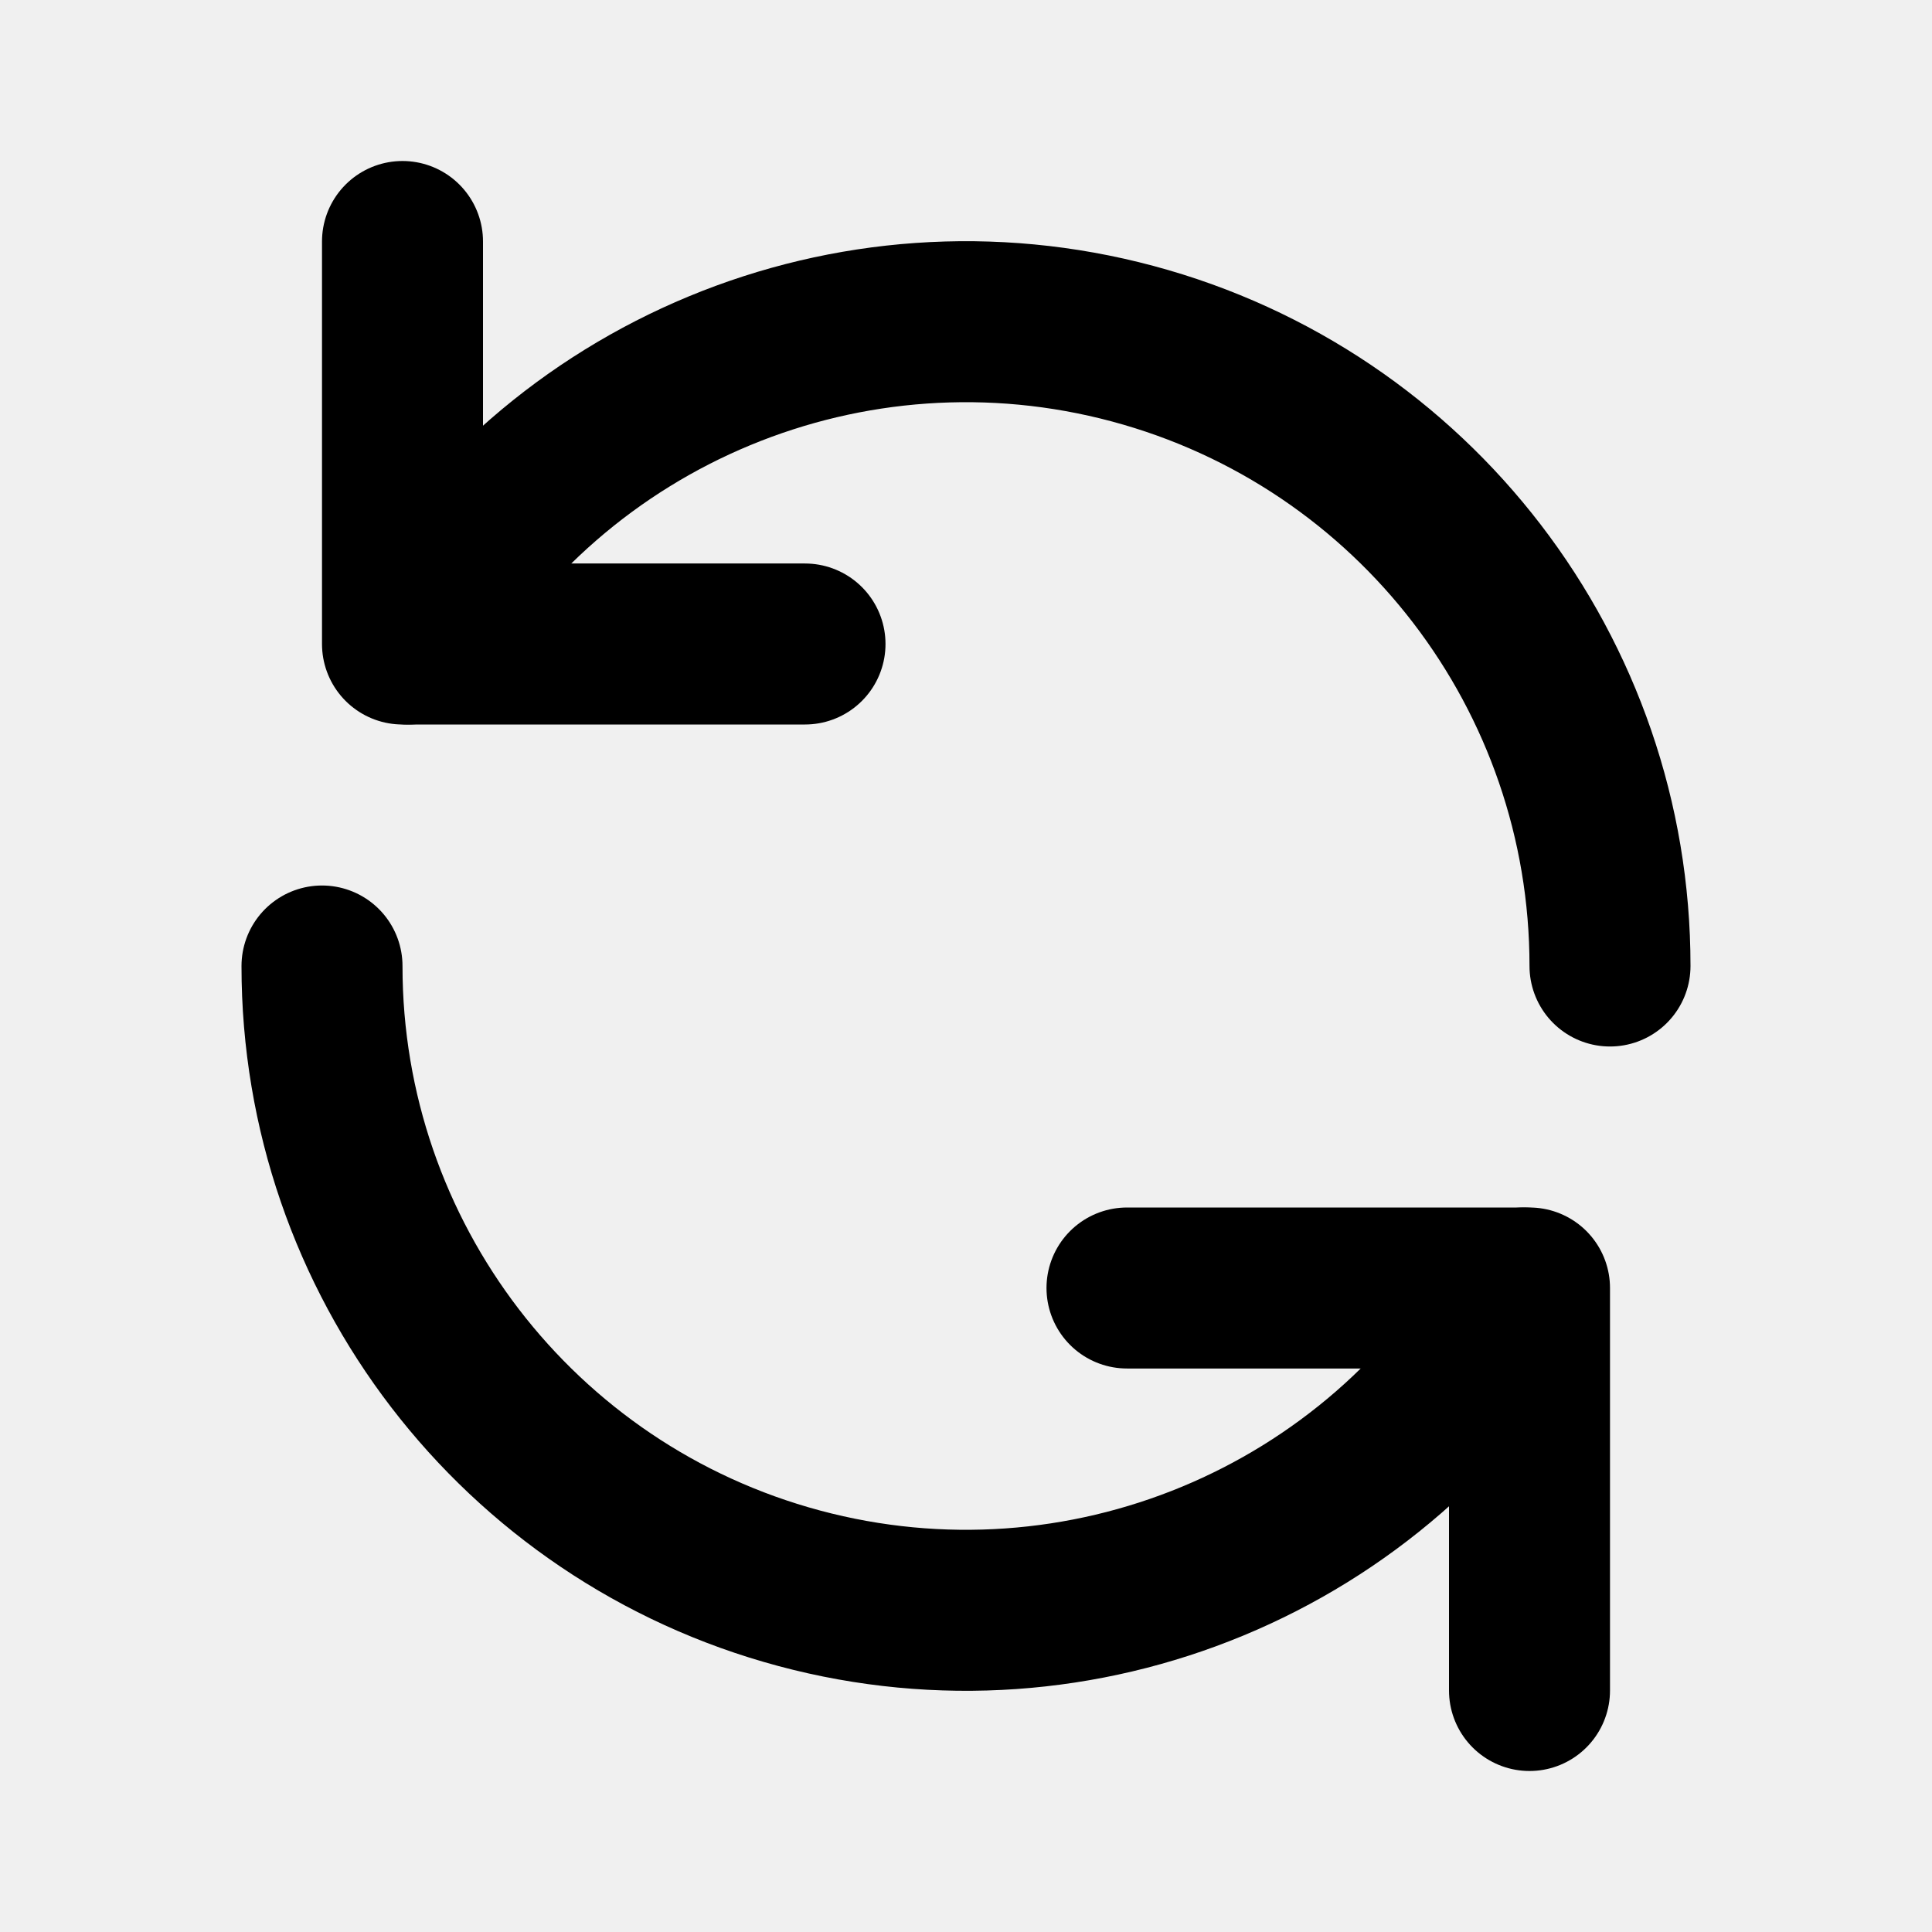
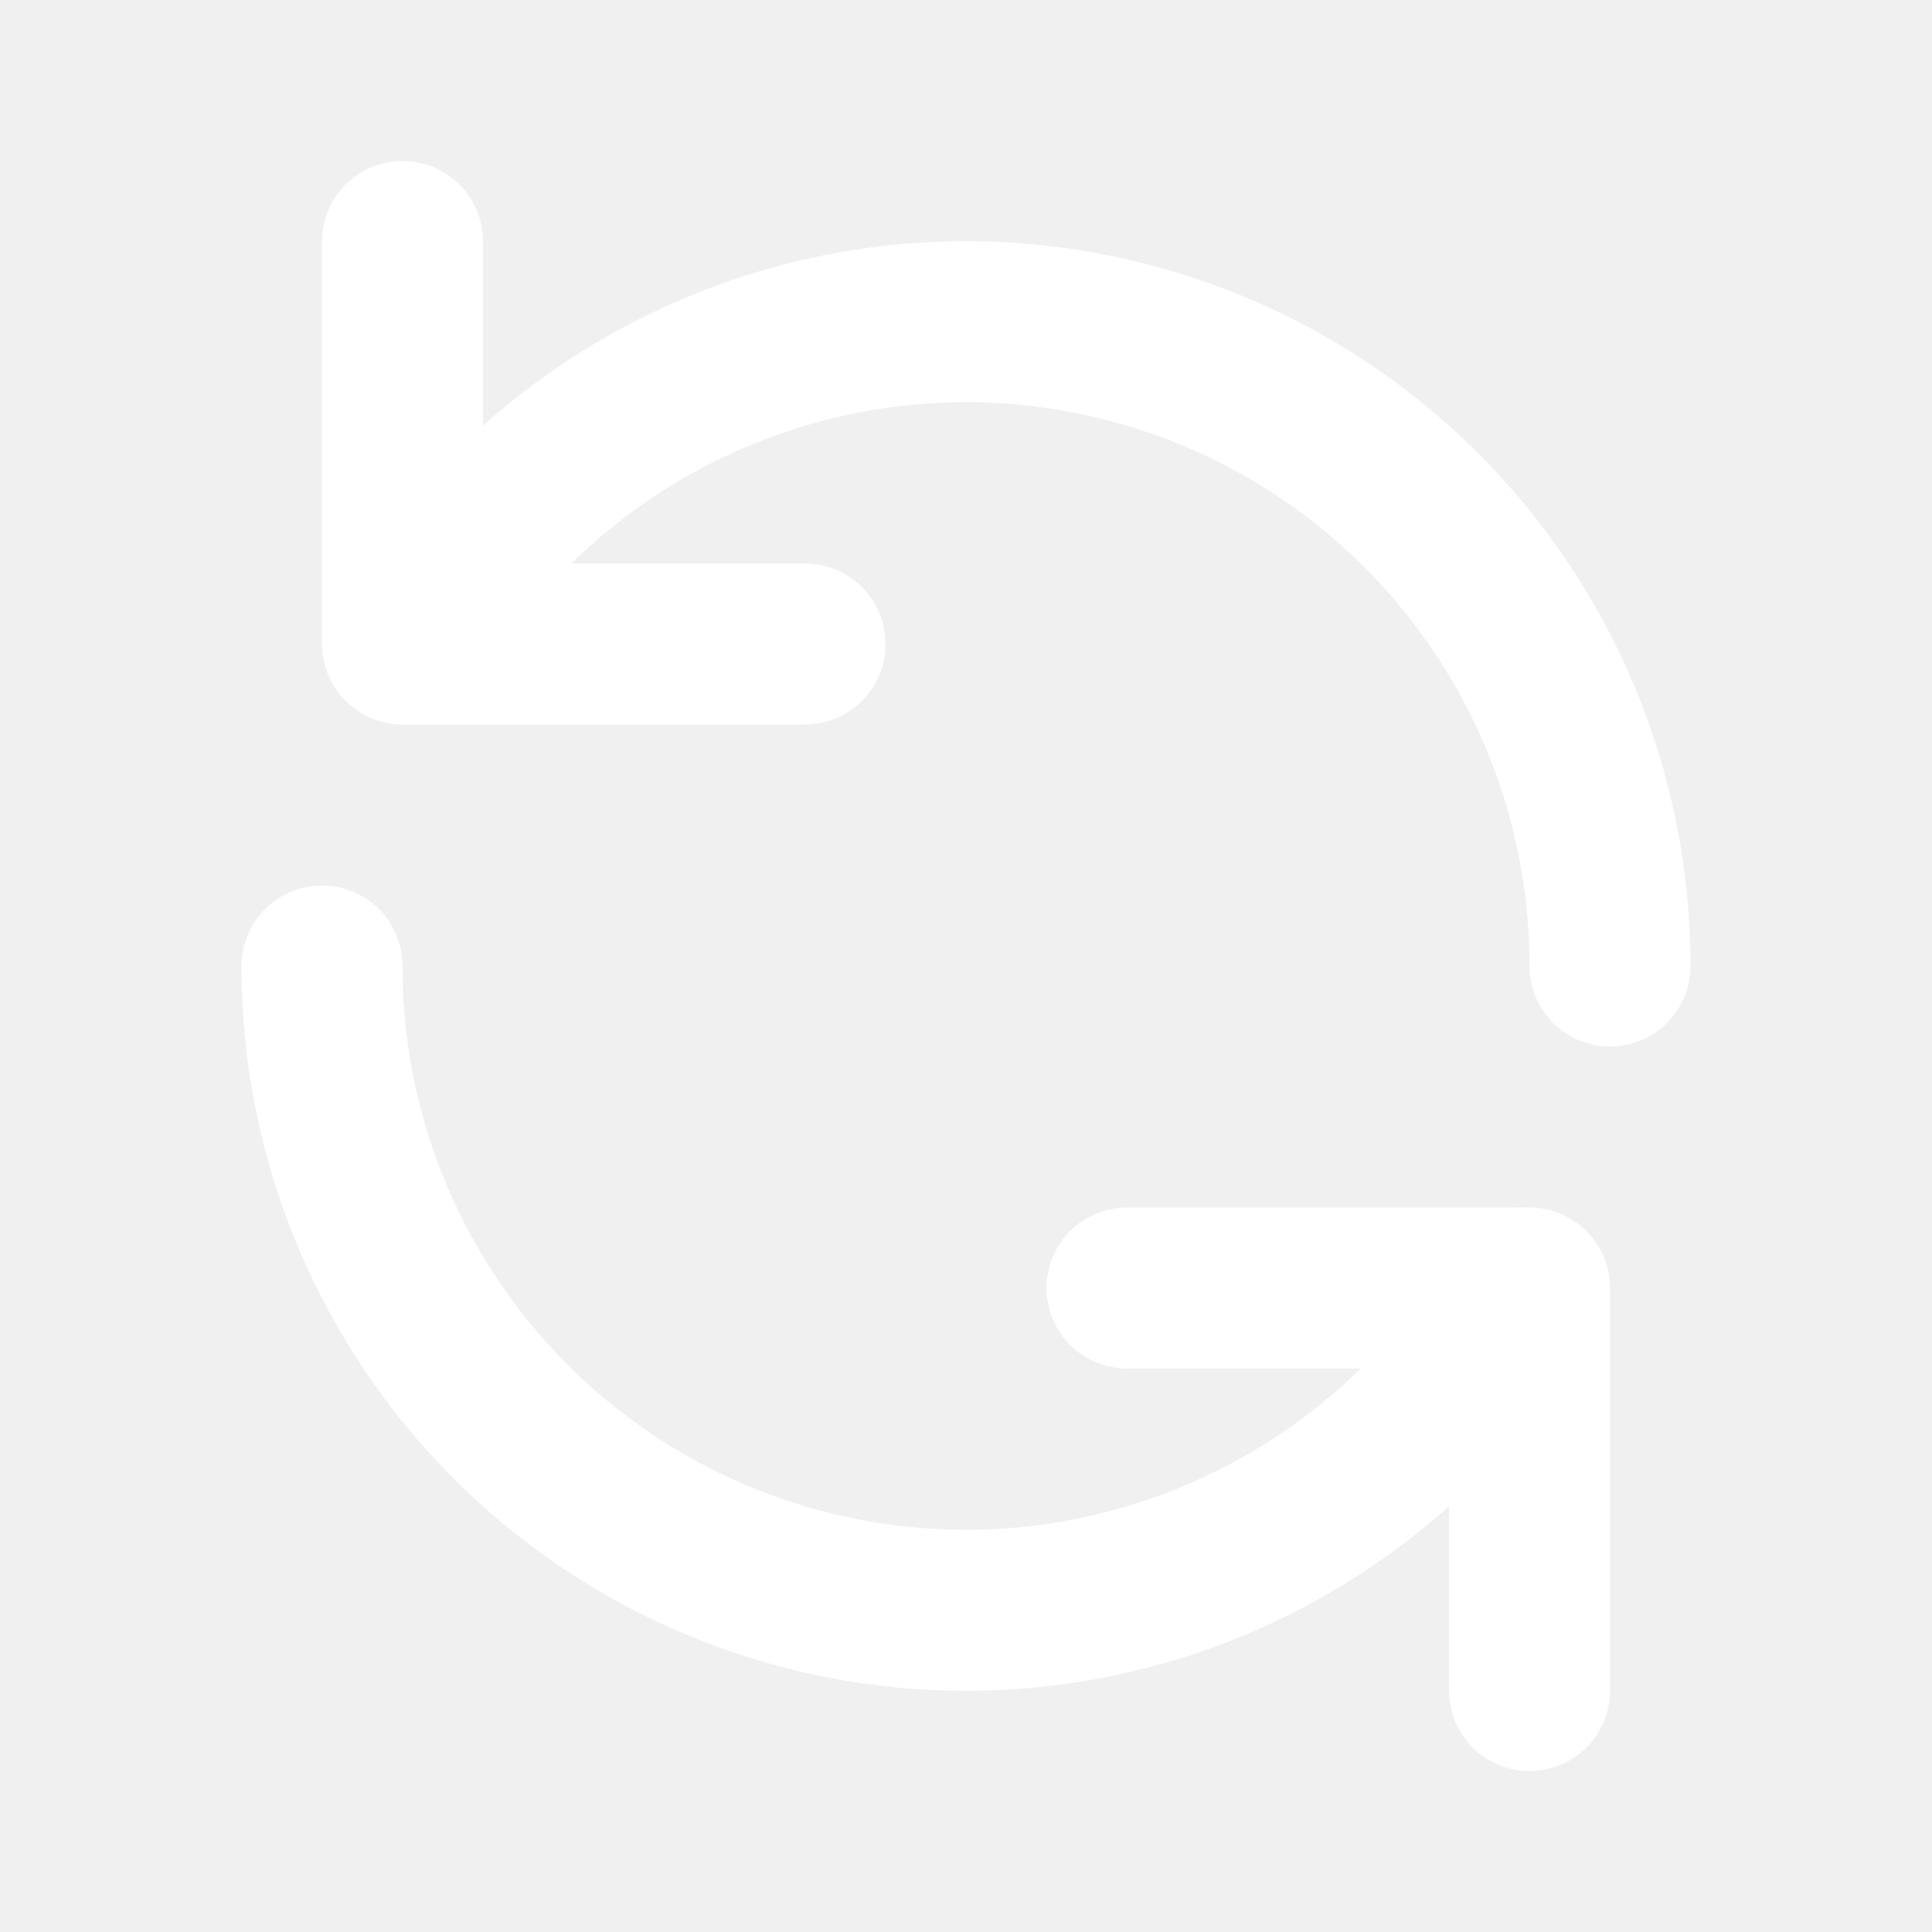
<svg xmlns="http://www.w3.org/2000/svg" fill="#000000" width="800px" height="800px" viewBox="0 0 24 24" id="update-alt" data-name="Flat Line" class="icon flat-line">
-   <path id="primary" d="M5.07,8A8,8,0,0,1,20,12" style="fill: none; stroke: rgb(0, 0, 0); stroke-linecap: round; stroke-linejoin: round; stroke-width: 2;" />
-   <path id="primary-2" data-name="primary" d="M18.93,16A8,8,0,0,1,4,12" style="fill: none; stroke: rgb(0, 0, 0); stroke-linecap: round; stroke-linejoin: round; stroke-width: 2;" />
-   <polyline id="primary-3" data-name="primary" points="5 3 5 8 10 8" style="fill: none; stroke: rgb(0, 0, 0); stroke-linecap: round; stroke-linejoin: round; stroke-width: 2;" />
-   <polyline id="primary-4" data-name="primary" points="19 21 19 16 14 16" style="fill: none; stroke: rgb(0, 0, 0); stroke-linecap: round; stroke-linejoin: round; stroke-width: 2;" />
+   <path id="primary" d="M5.07,8A8,8,0,0,1,20,12" style="fill: none; stroke: #fff; stroke-linecap: round; stroke-linejoin: round; stroke-width: 2;" />
+   <path id="primary-2" data-name="primary" d="M18.93,16A8,8,0,0,1,4,12" style="fill: none; stroke: #fff; stroke-linecap: round; stroke-linejoin: round; stroke-width: 2;" />
+   <polyline id="primary-3" data-name="primary" points="5 3 5 8 10 8" style="fill: none; stroke: #fff; stroke-linecap: round; stroke-linejoin: round; stroke-width: 2;" />
+   <polyline id="primary-4" data-name="primary" points="19 21 19 16 14 16" style="fill: none; stroke: #fff; stroke-linecap: round; stroke-linejoin: round; stroke-width: 2;" />
</svg>
